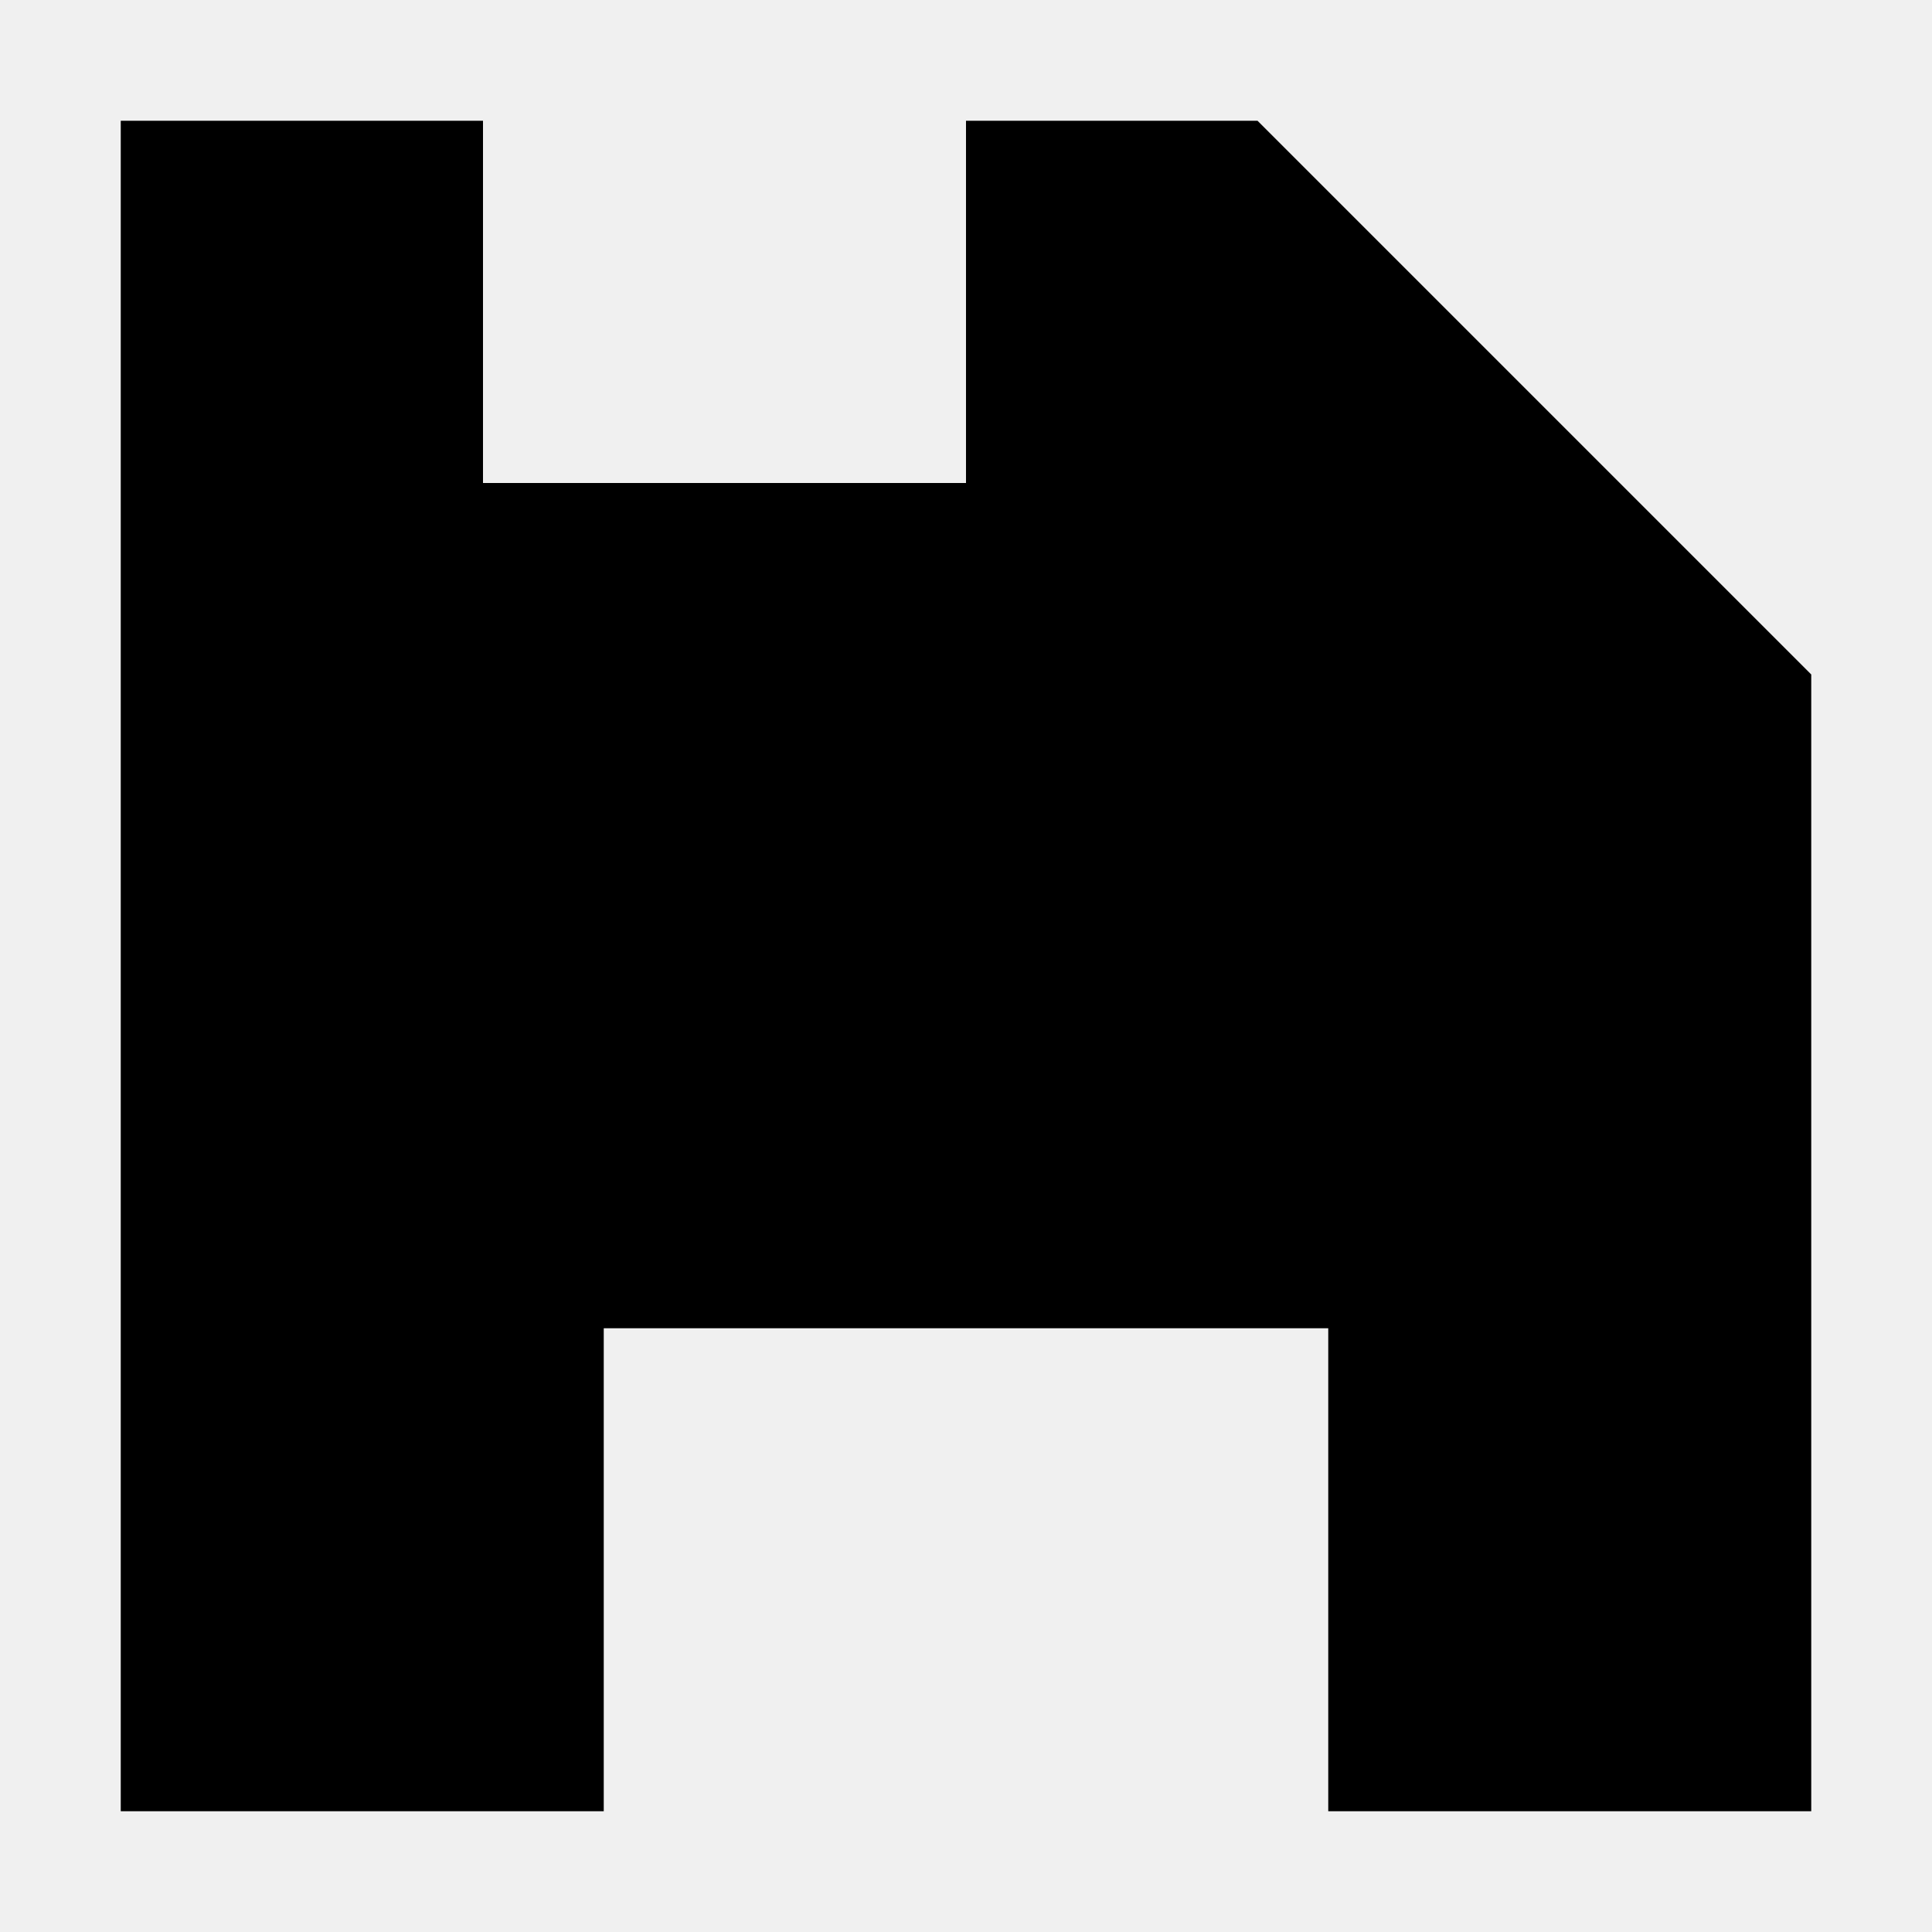
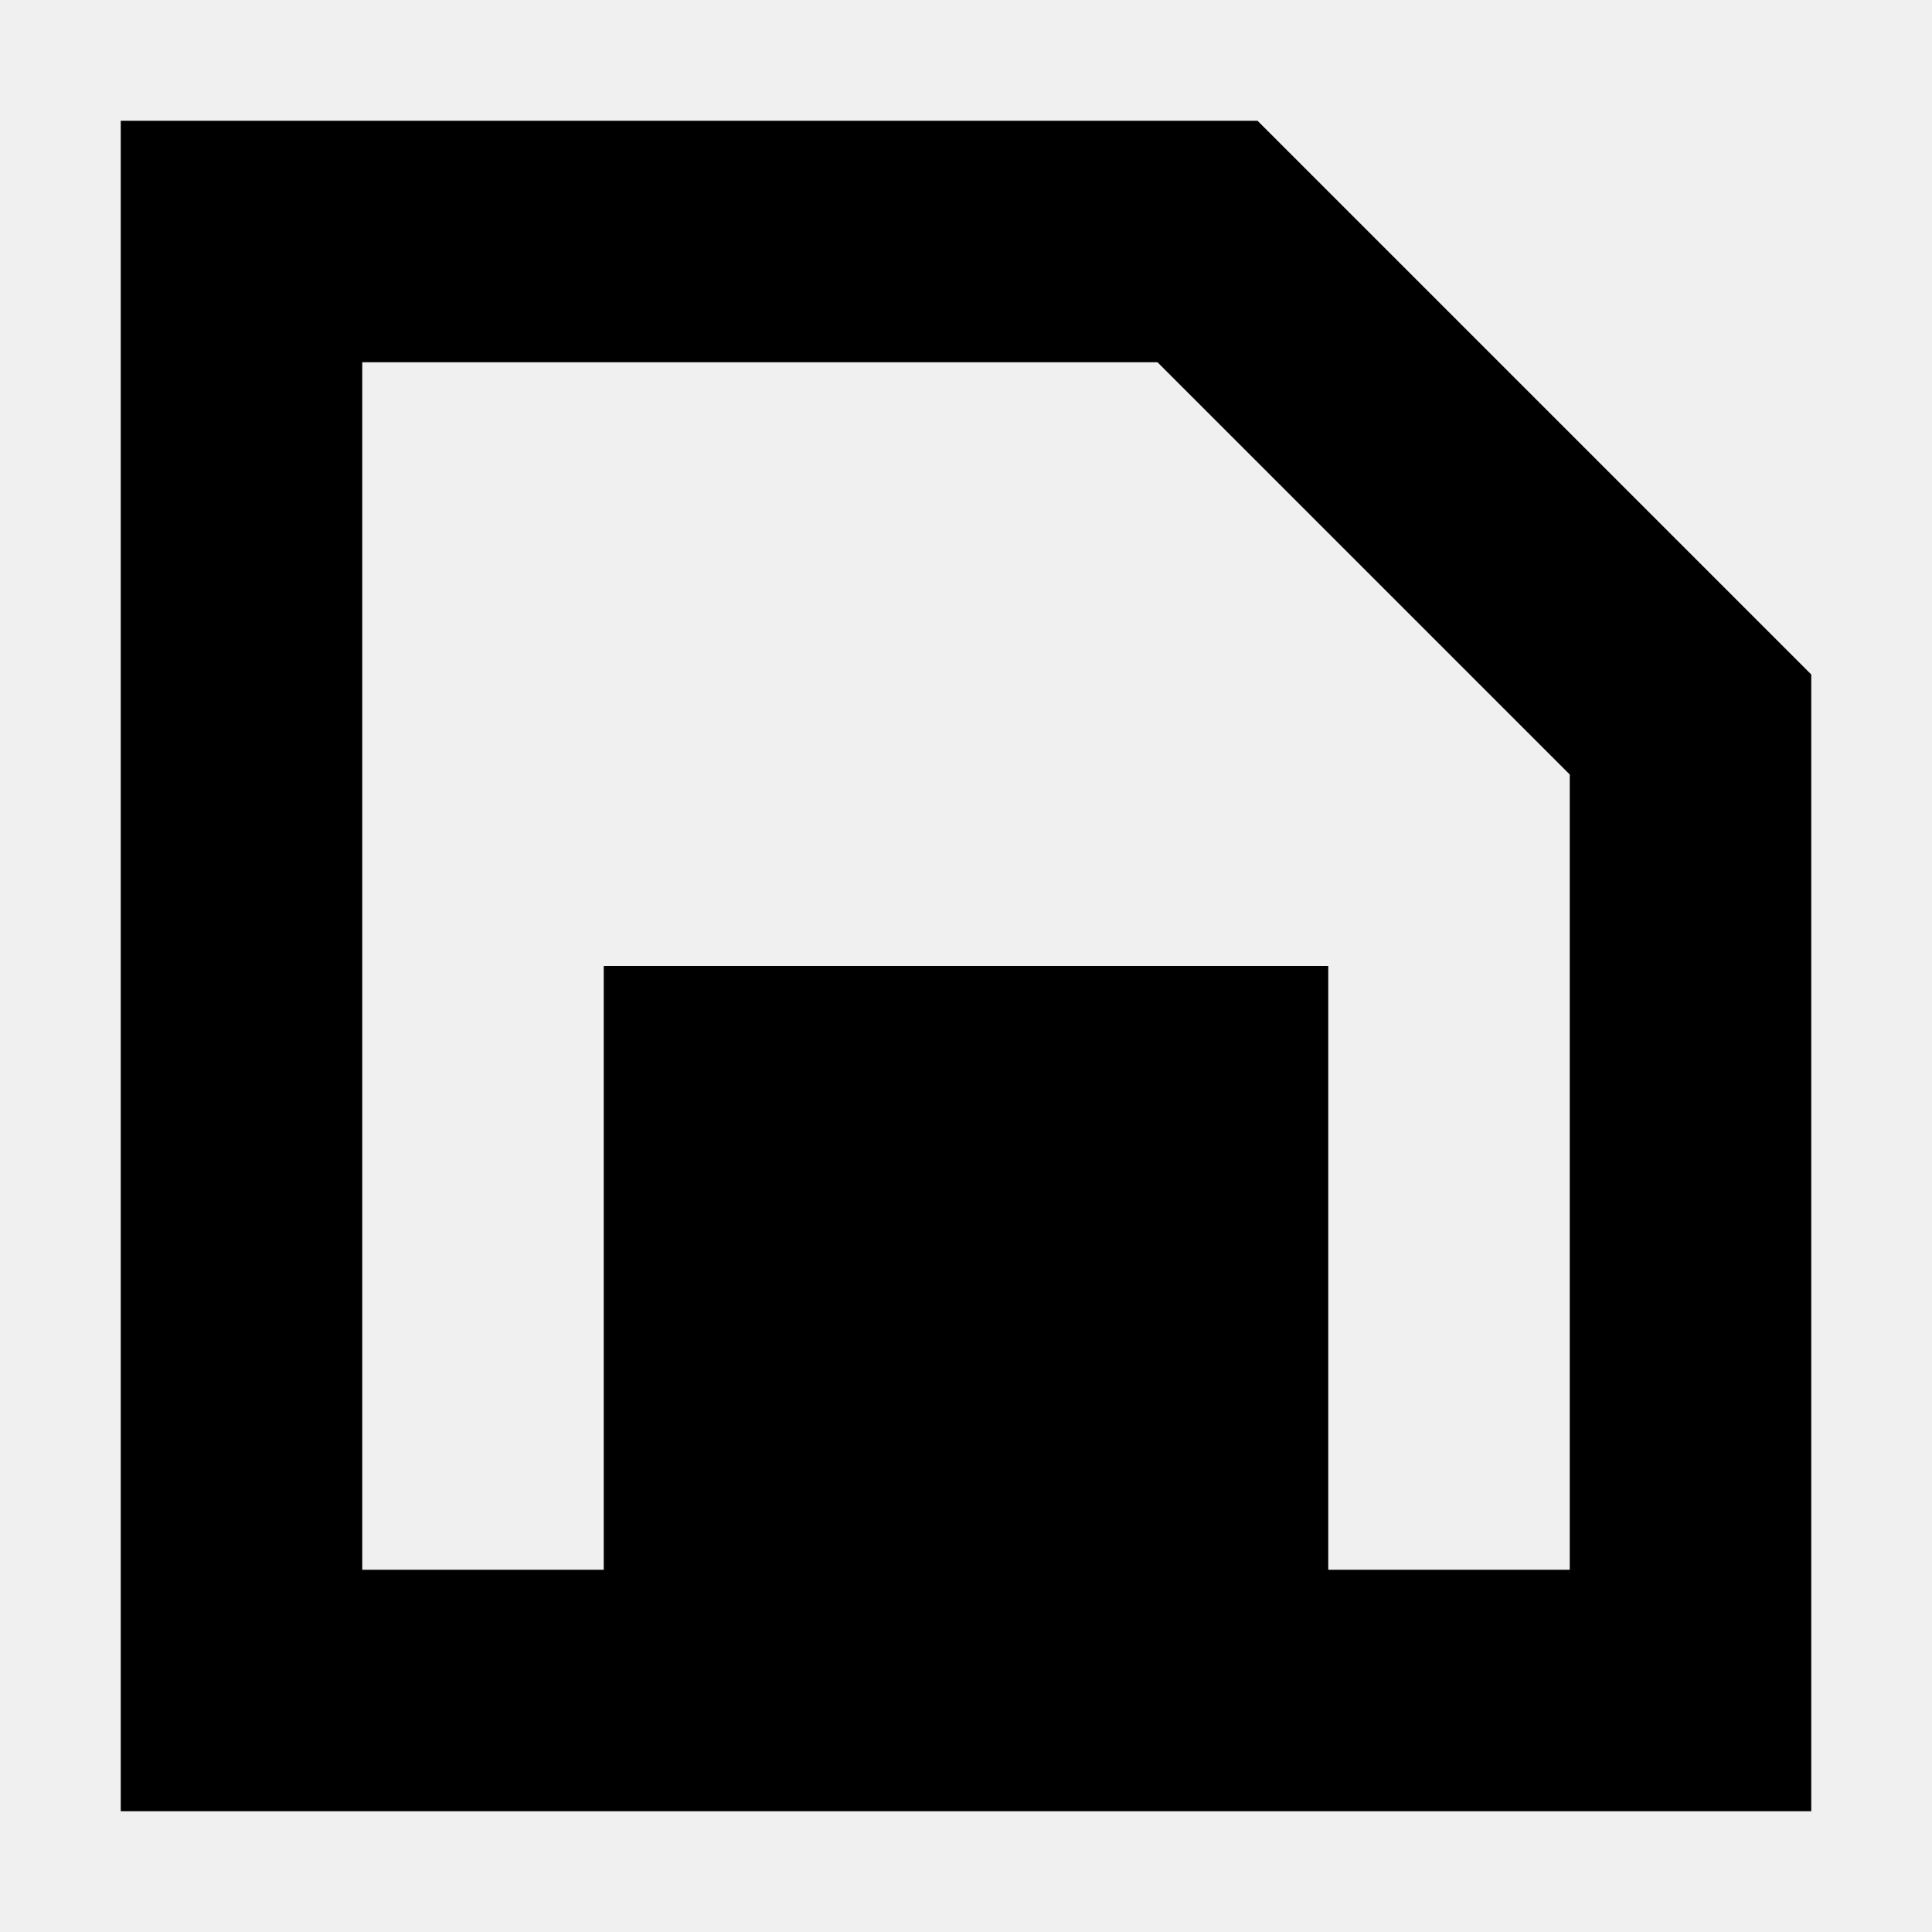
- <svg xmlns="http://www.w3.org/2000/svg" width="1000" height="1000" viewBox="0 0 8 8" fill="currentColor">
-   <path d="     M 1 1     L 5 1     L 7 3     L 7 7     L 1 7     z     " stroke="currentColor" stroke-width="1" mask="url(#cutout)" />
-   <defs>
-     <mask id="cutout">
-       <rect width="100%" height="100%" fill="white" />
-       <rect x="2" y="0" width="2" height="2" fill="black" />
-       <rect x="2.5" y="5.5" width="3" height="3" fill="black" />
-     </mask>
-   </defs>
+ <svg xmlns="http://www.w3.org/2000/svg" width="1000" height="1000" viewBox="0 0 8 8" fill="none">
+   <path d="     M 1 1     L 5 1     L 7 3     L 7 7     L 1 7     z     " stroke="currentColor" stroke-width="1" />
+   <rect width="3" height="3" fill="black" fill-opacity="1" x="2.5" y="4" />
</svg>
